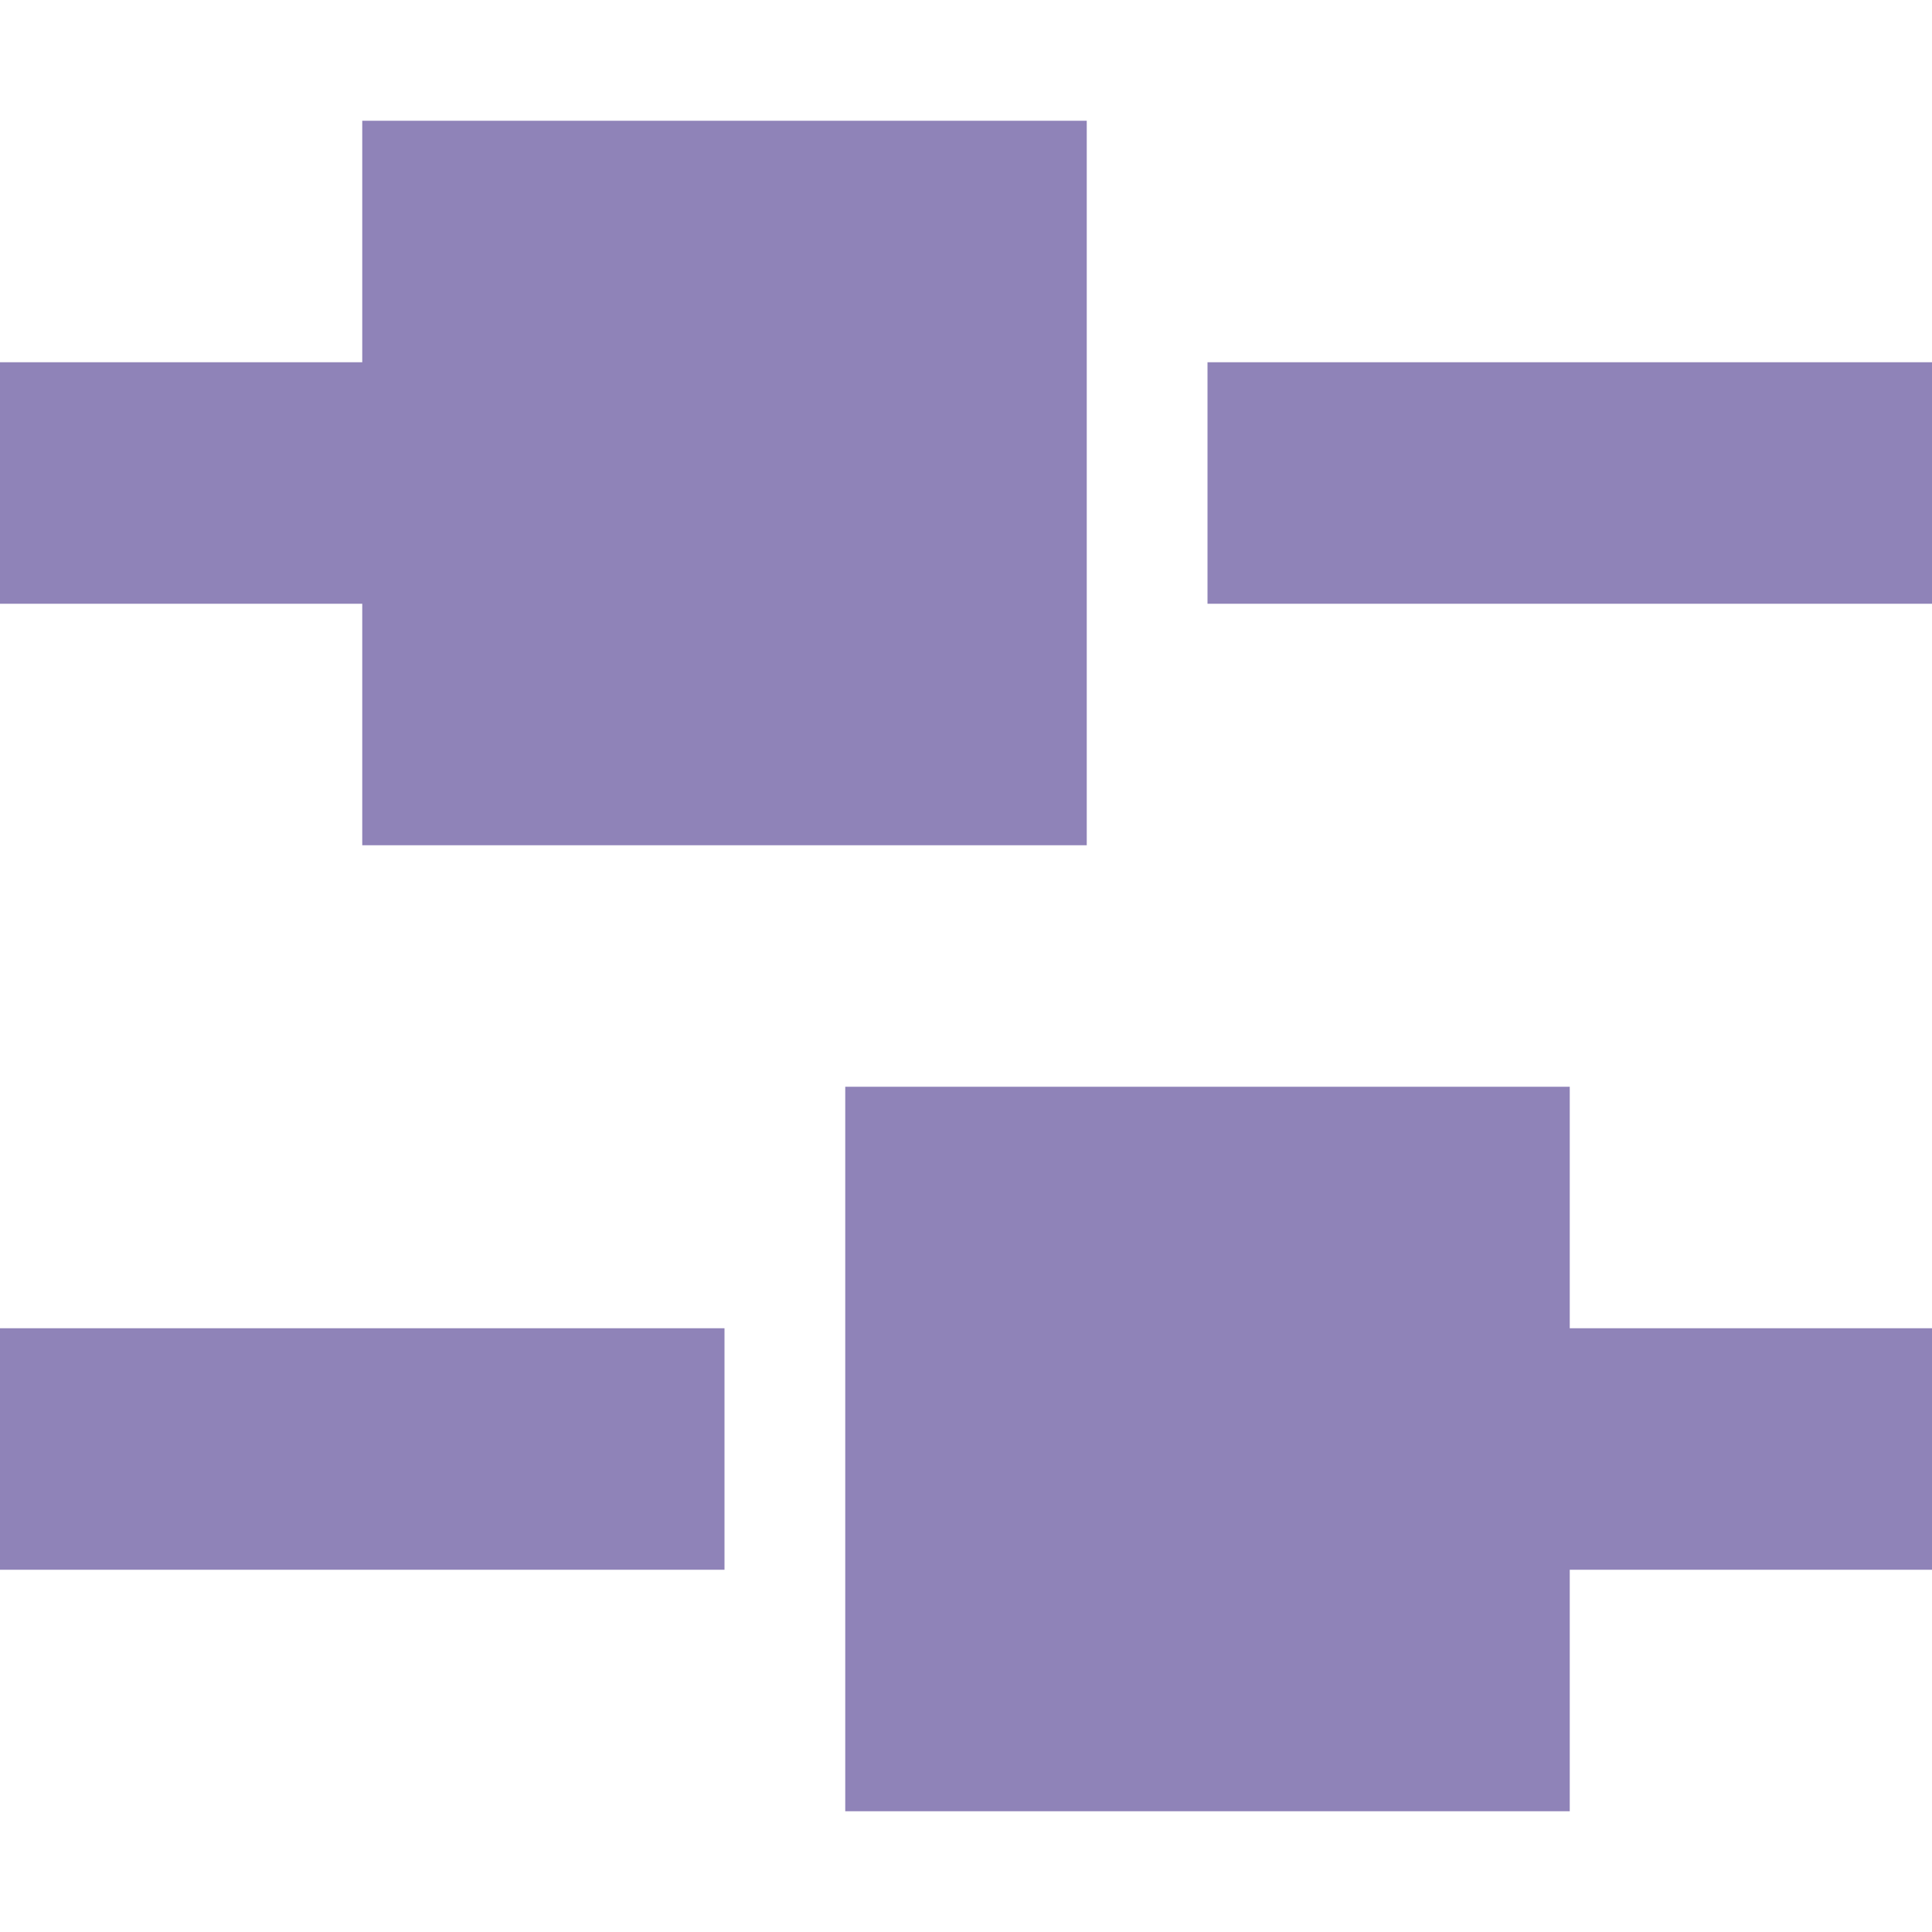
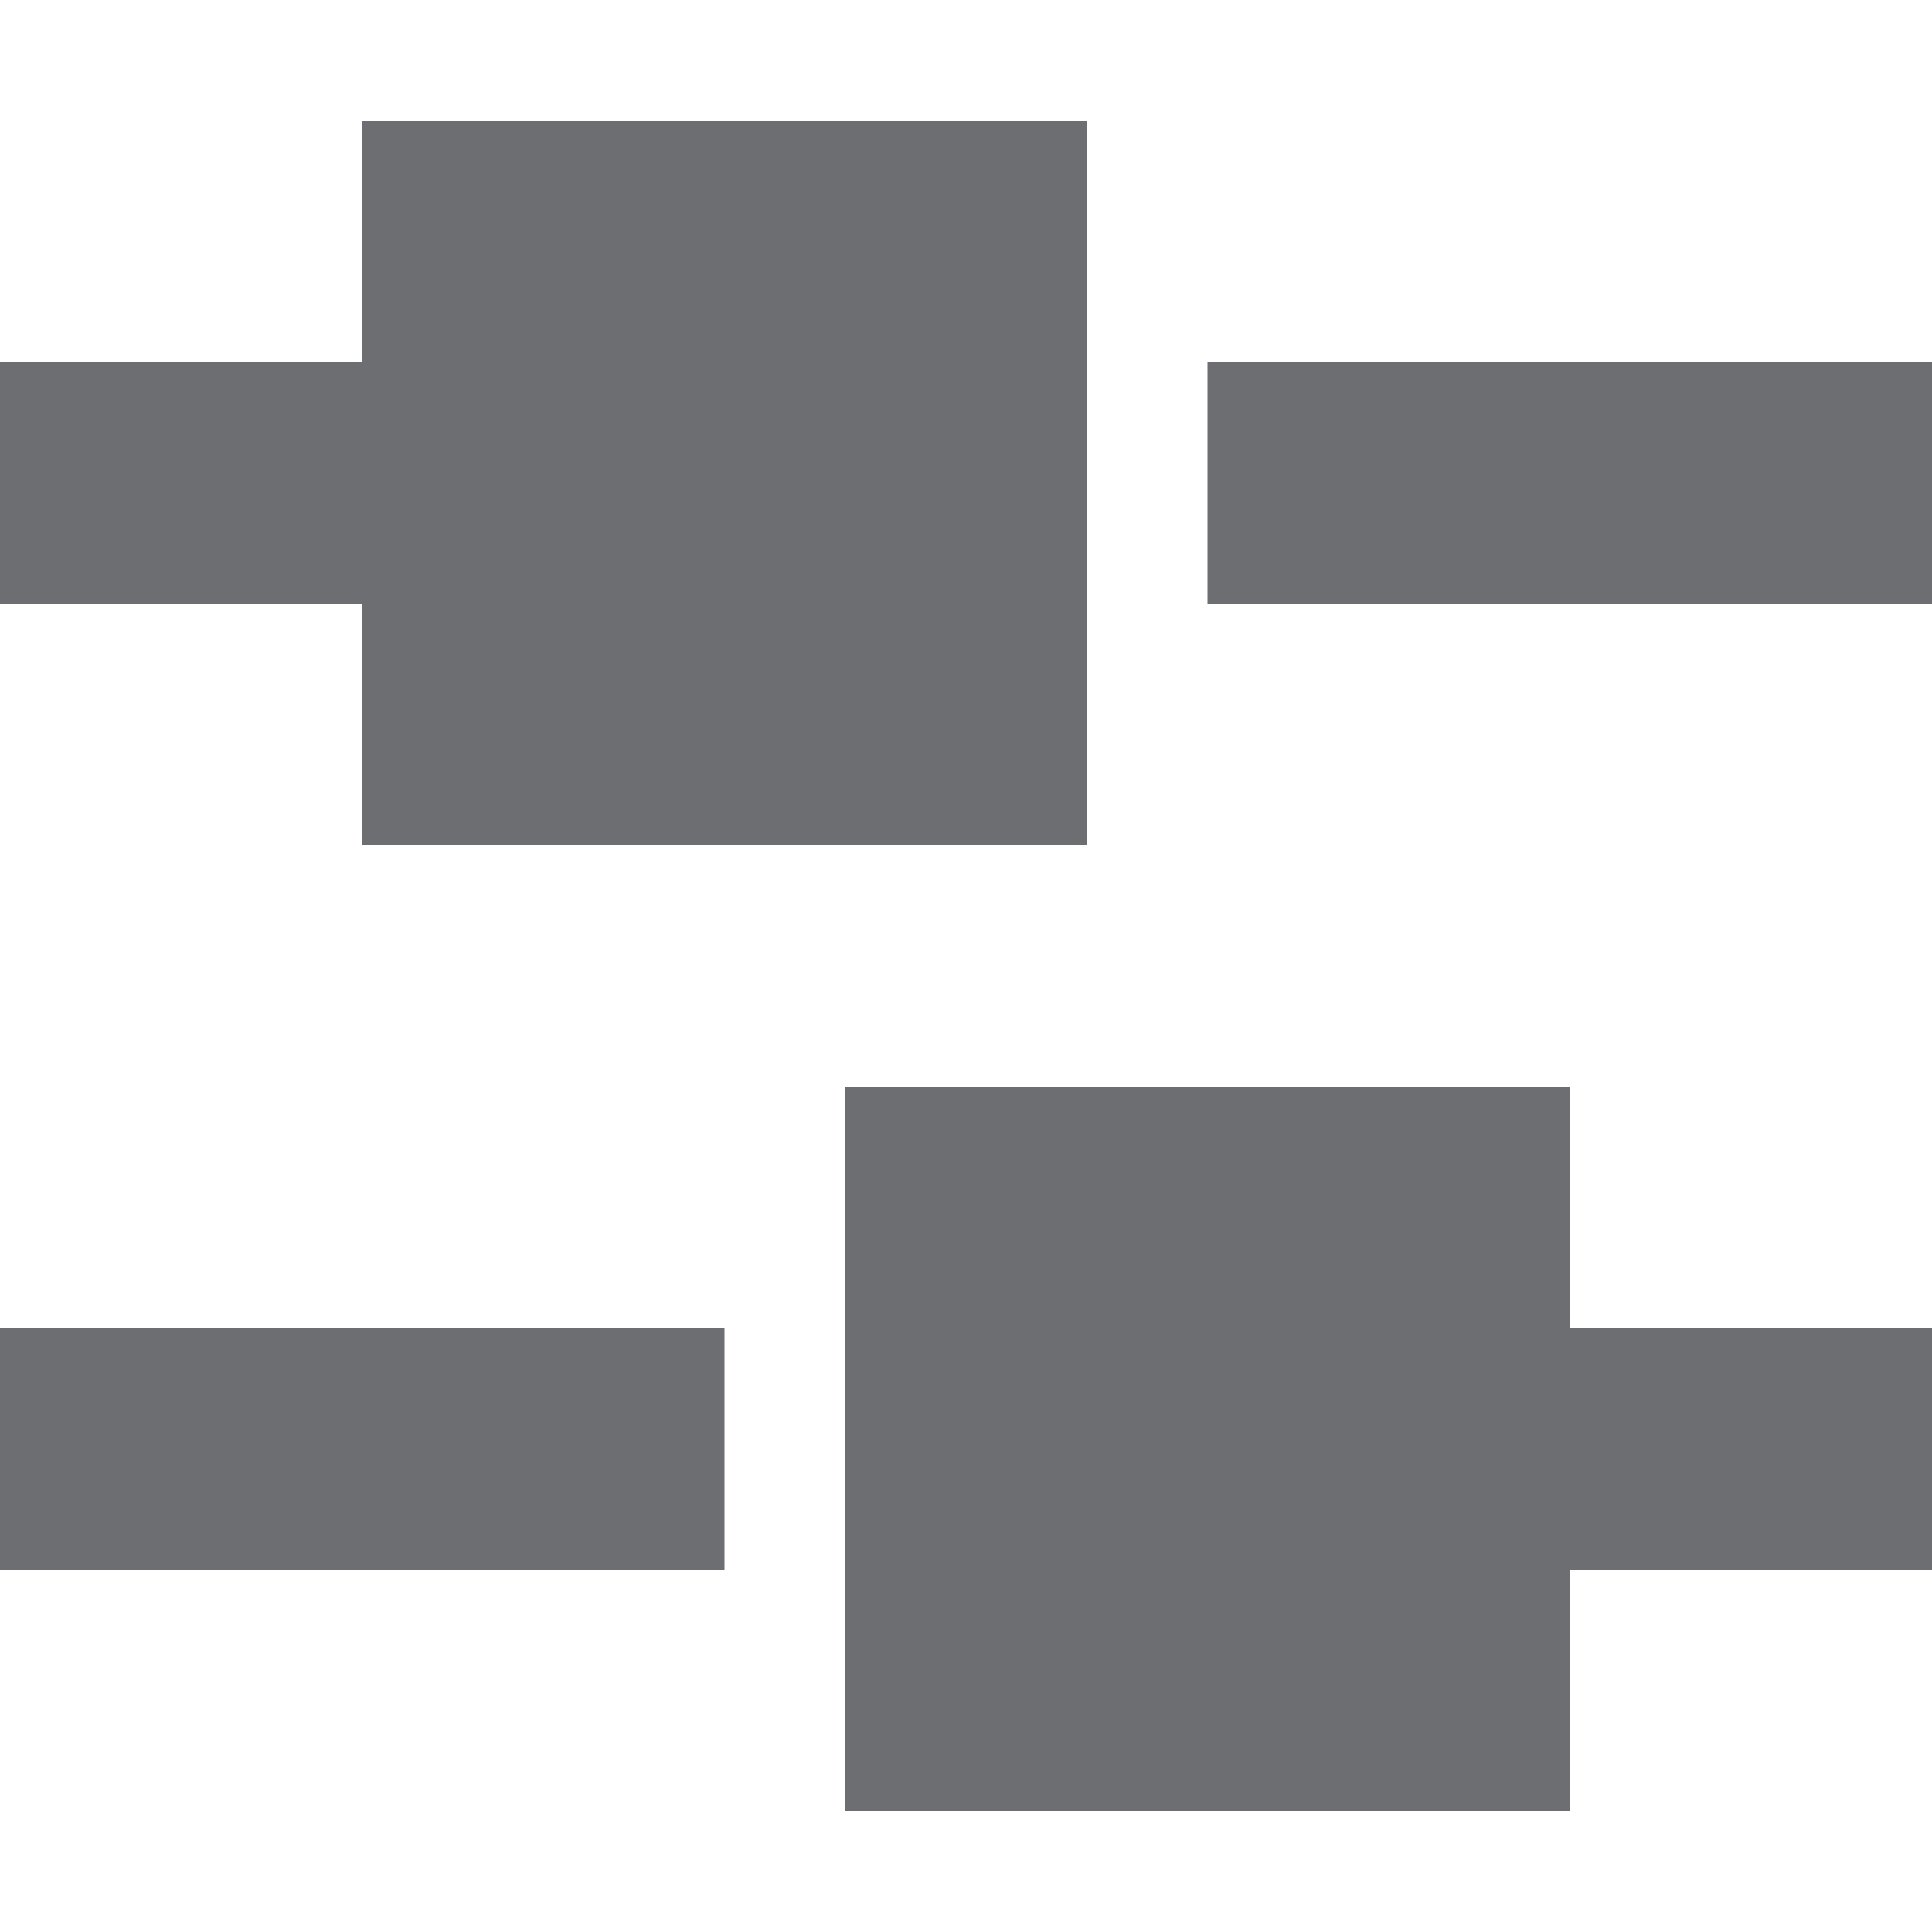
<svg xmlns="http://www.w3.org/2000/svg" version="1.1" id="Layer_1" x="0px" y="0px" width="16px" height="16px" viewBox="0 0 16 16" style="enable-background:new 0 0 16 16;" xml:space="preserve">
  <style type="text/css">
- 	.st0{fill:#8F83B8;}
+ 	.st0{fill:#6d6e71;}
</style>
  <g>
    <rect x="10" y="3" class="st0" width="6" height="2" />
    <polygon class="st0" points="3,7 9,7 9,1 3,1 3,3 0,3 0,5 3,5  " />
    <rect y="11" class="st0" width="6" height="2" />
    <polygon class="st0" points="13,9 7,9 7,15 13,15 13,13 16,13 16,11 13,11  " />
  </g>
</svg>
